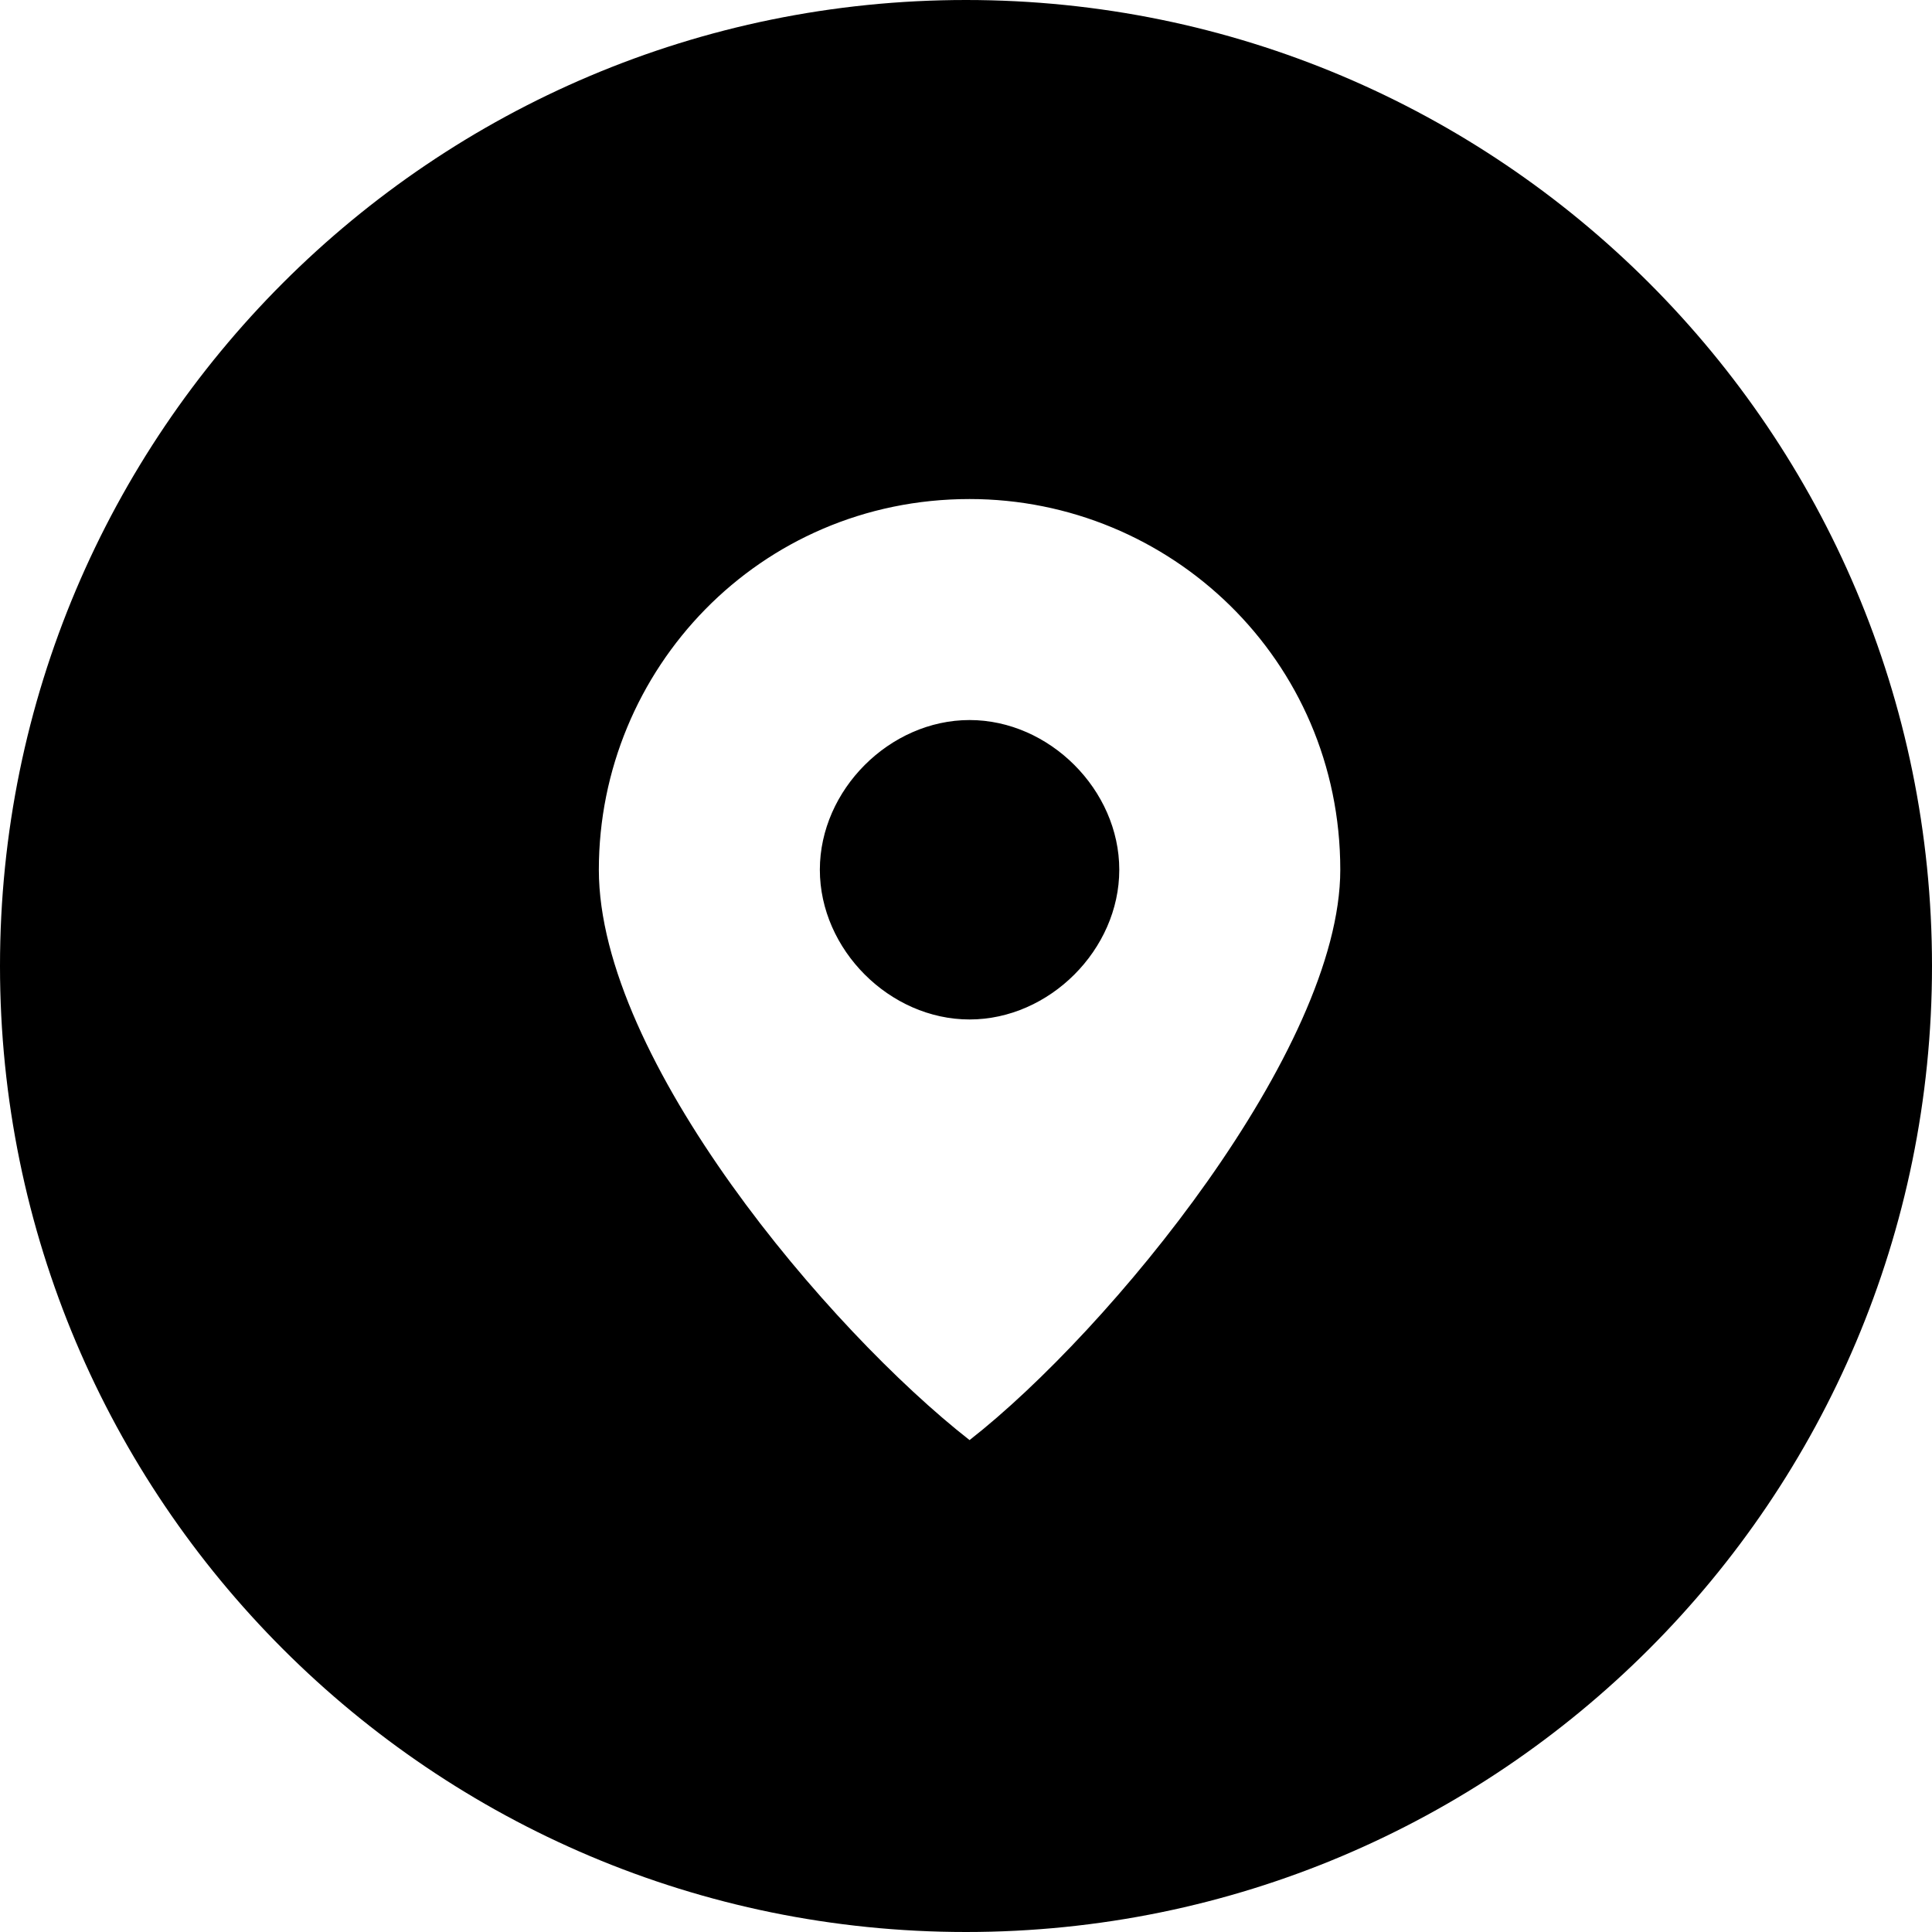
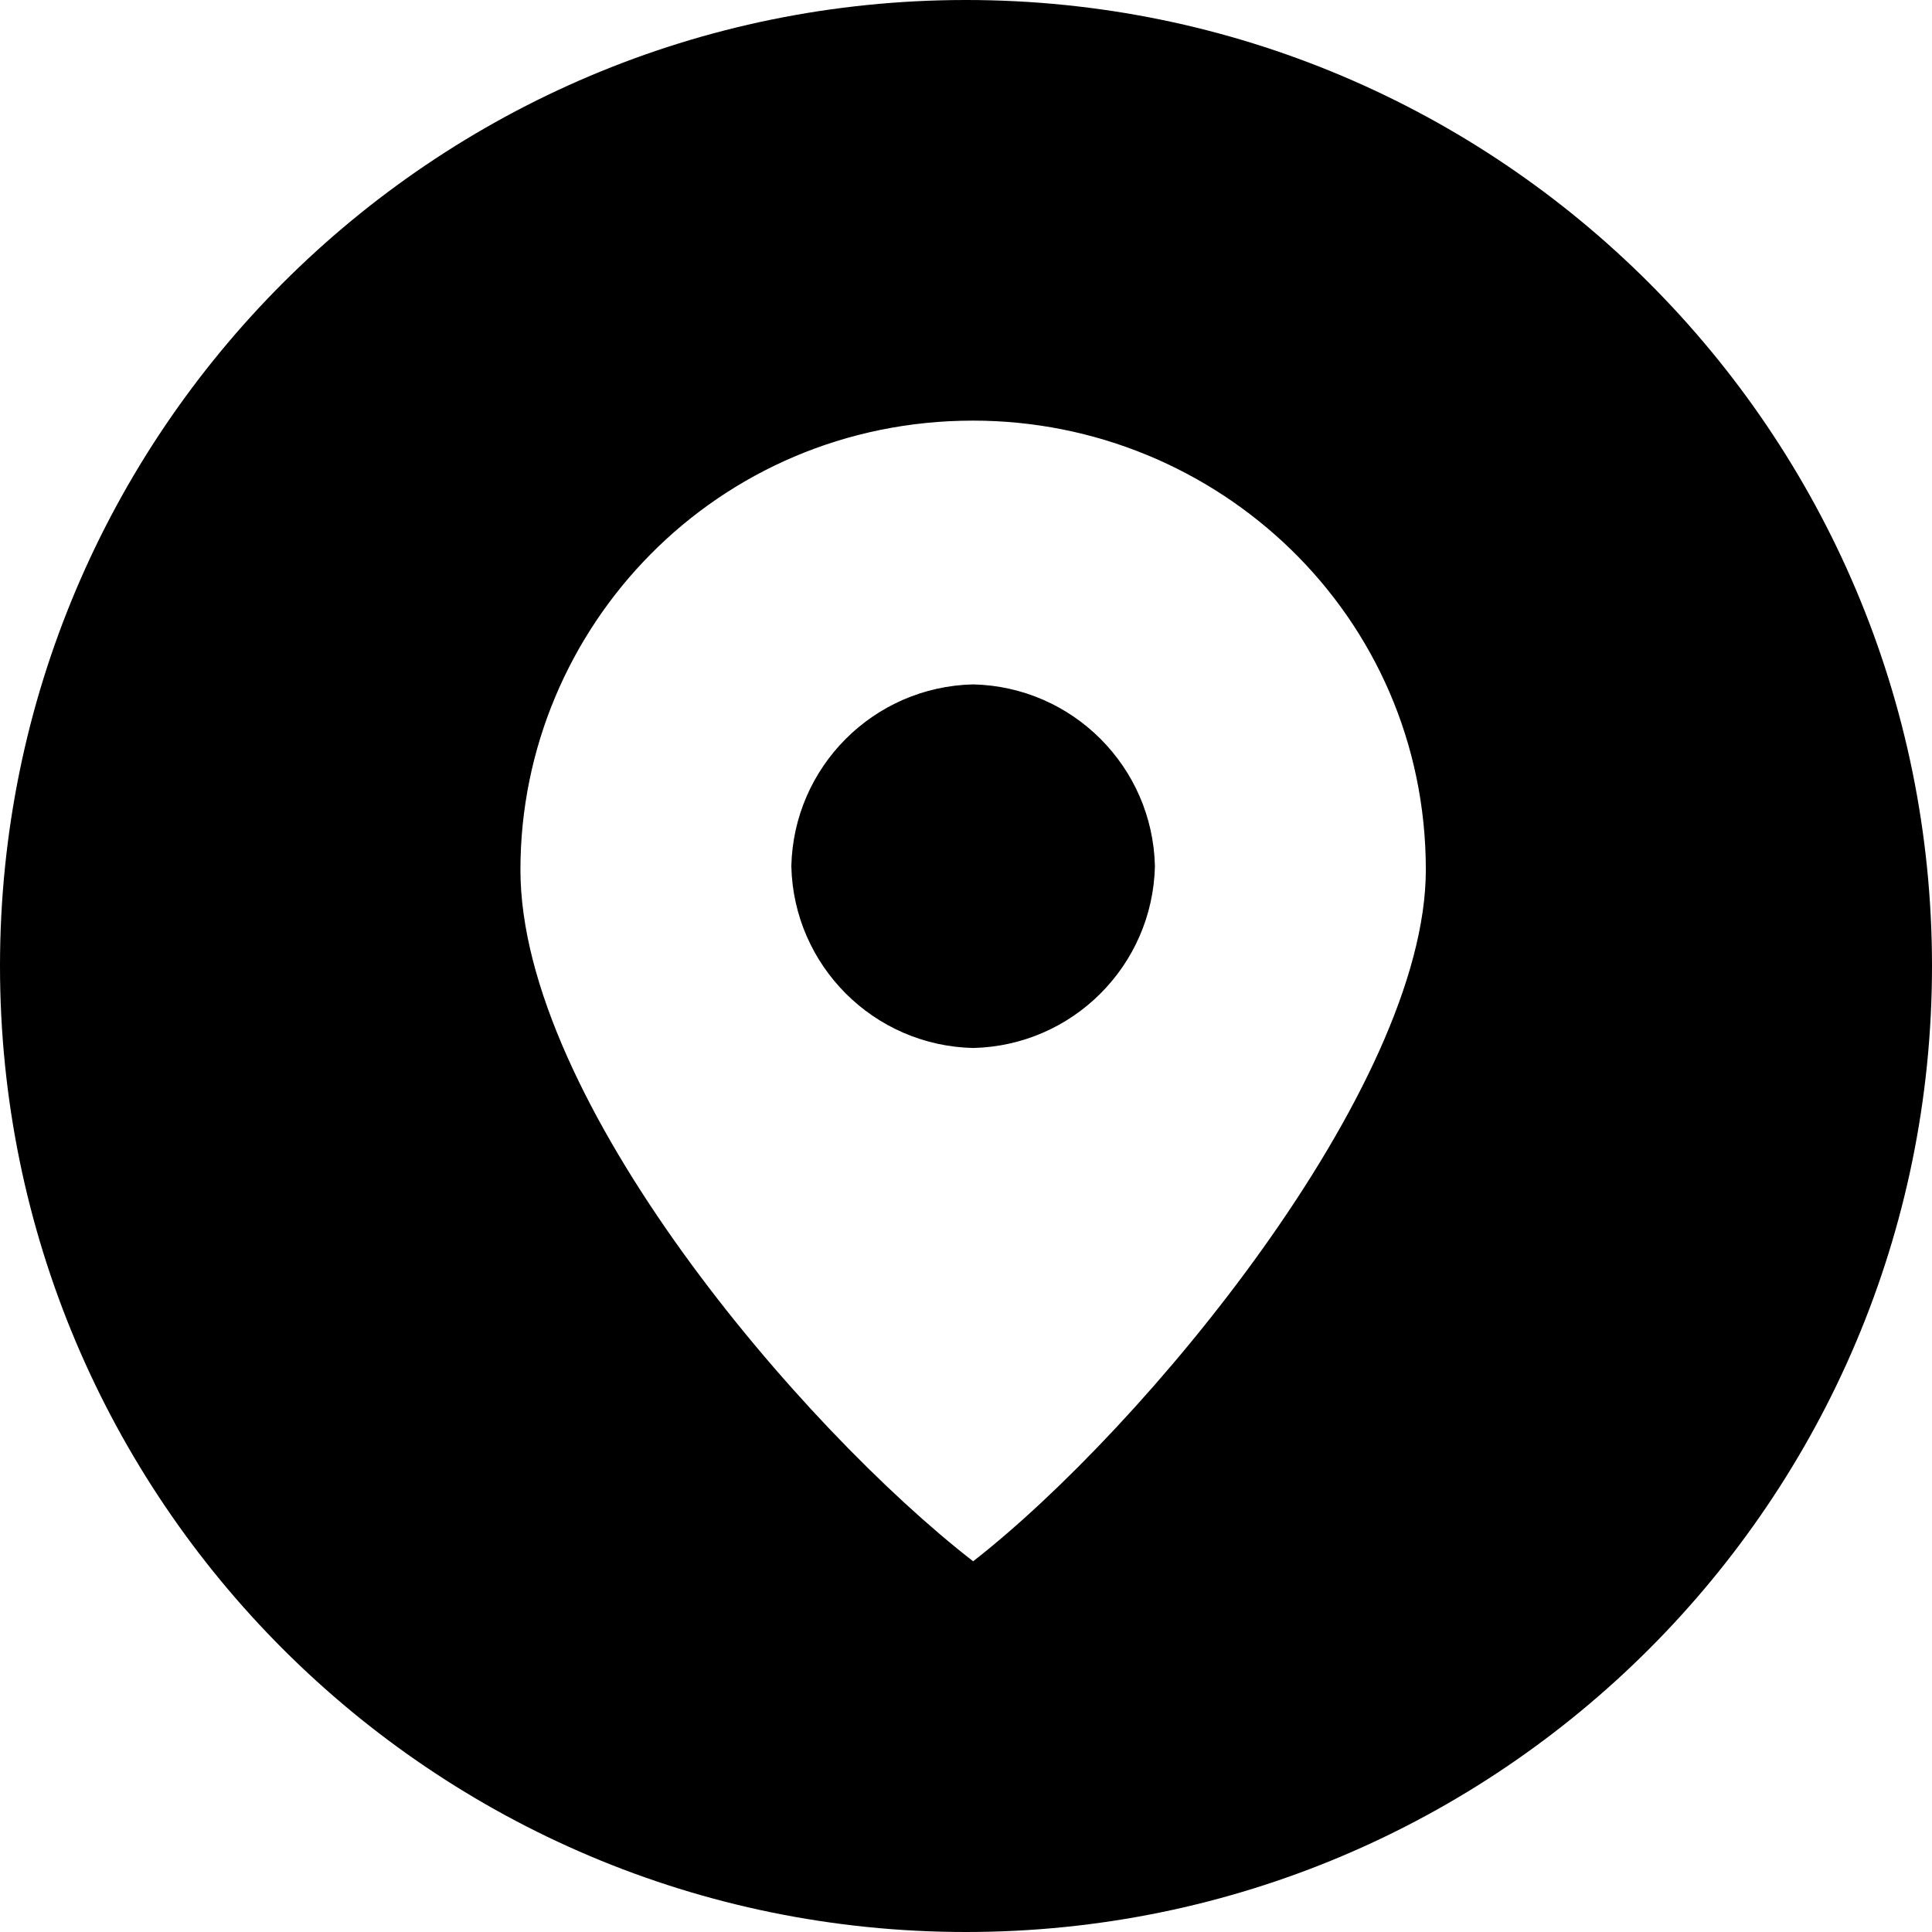
<svg xmlns="http://www.w3.org/2000/svg" width="271" height="271" viewBox="0 0 271 271">
-   <path d="M135.5 271a135.5 135.5 0 1 1 0-271 135.5 135.5 0 0 1 0 271zm.5-201c-29.5 0-52 23.9-52 52 0 26.6 32.3 64.6 52 80 19.7-15.4 52-54.8 52-80 0-29.5-23.9-52-52-52zm0 31c11.2 0 21 9.8 21 21s-9.8 21-21 21-21-9.8-21-21 9.8-21 21-21z" fill="#000000" fill-rule="evenodd" />
+   <path d="M135.5 271a135.5 135.5 0 1 1 0-271 135.5 135.5 0 0 1 0 271zm1-212c-36 0-63.5 29-63.5 63 0 32.3 39.4 78.3 63.5 97 24-18.7 63.5-66.4 63.5-97 0-35.7-29.2-63-63.5-63zm0 37a26.1 26.1 0 0 1 25.5 25.5 26.1 26.1 0 0 1-25.5 25.5 26.1 26.1 0 0 1-25.5-25.5A26.1 26.1 0 0 1 136.5 96z" fill="#000000" fill-rule="evenodd" />
</svg>
